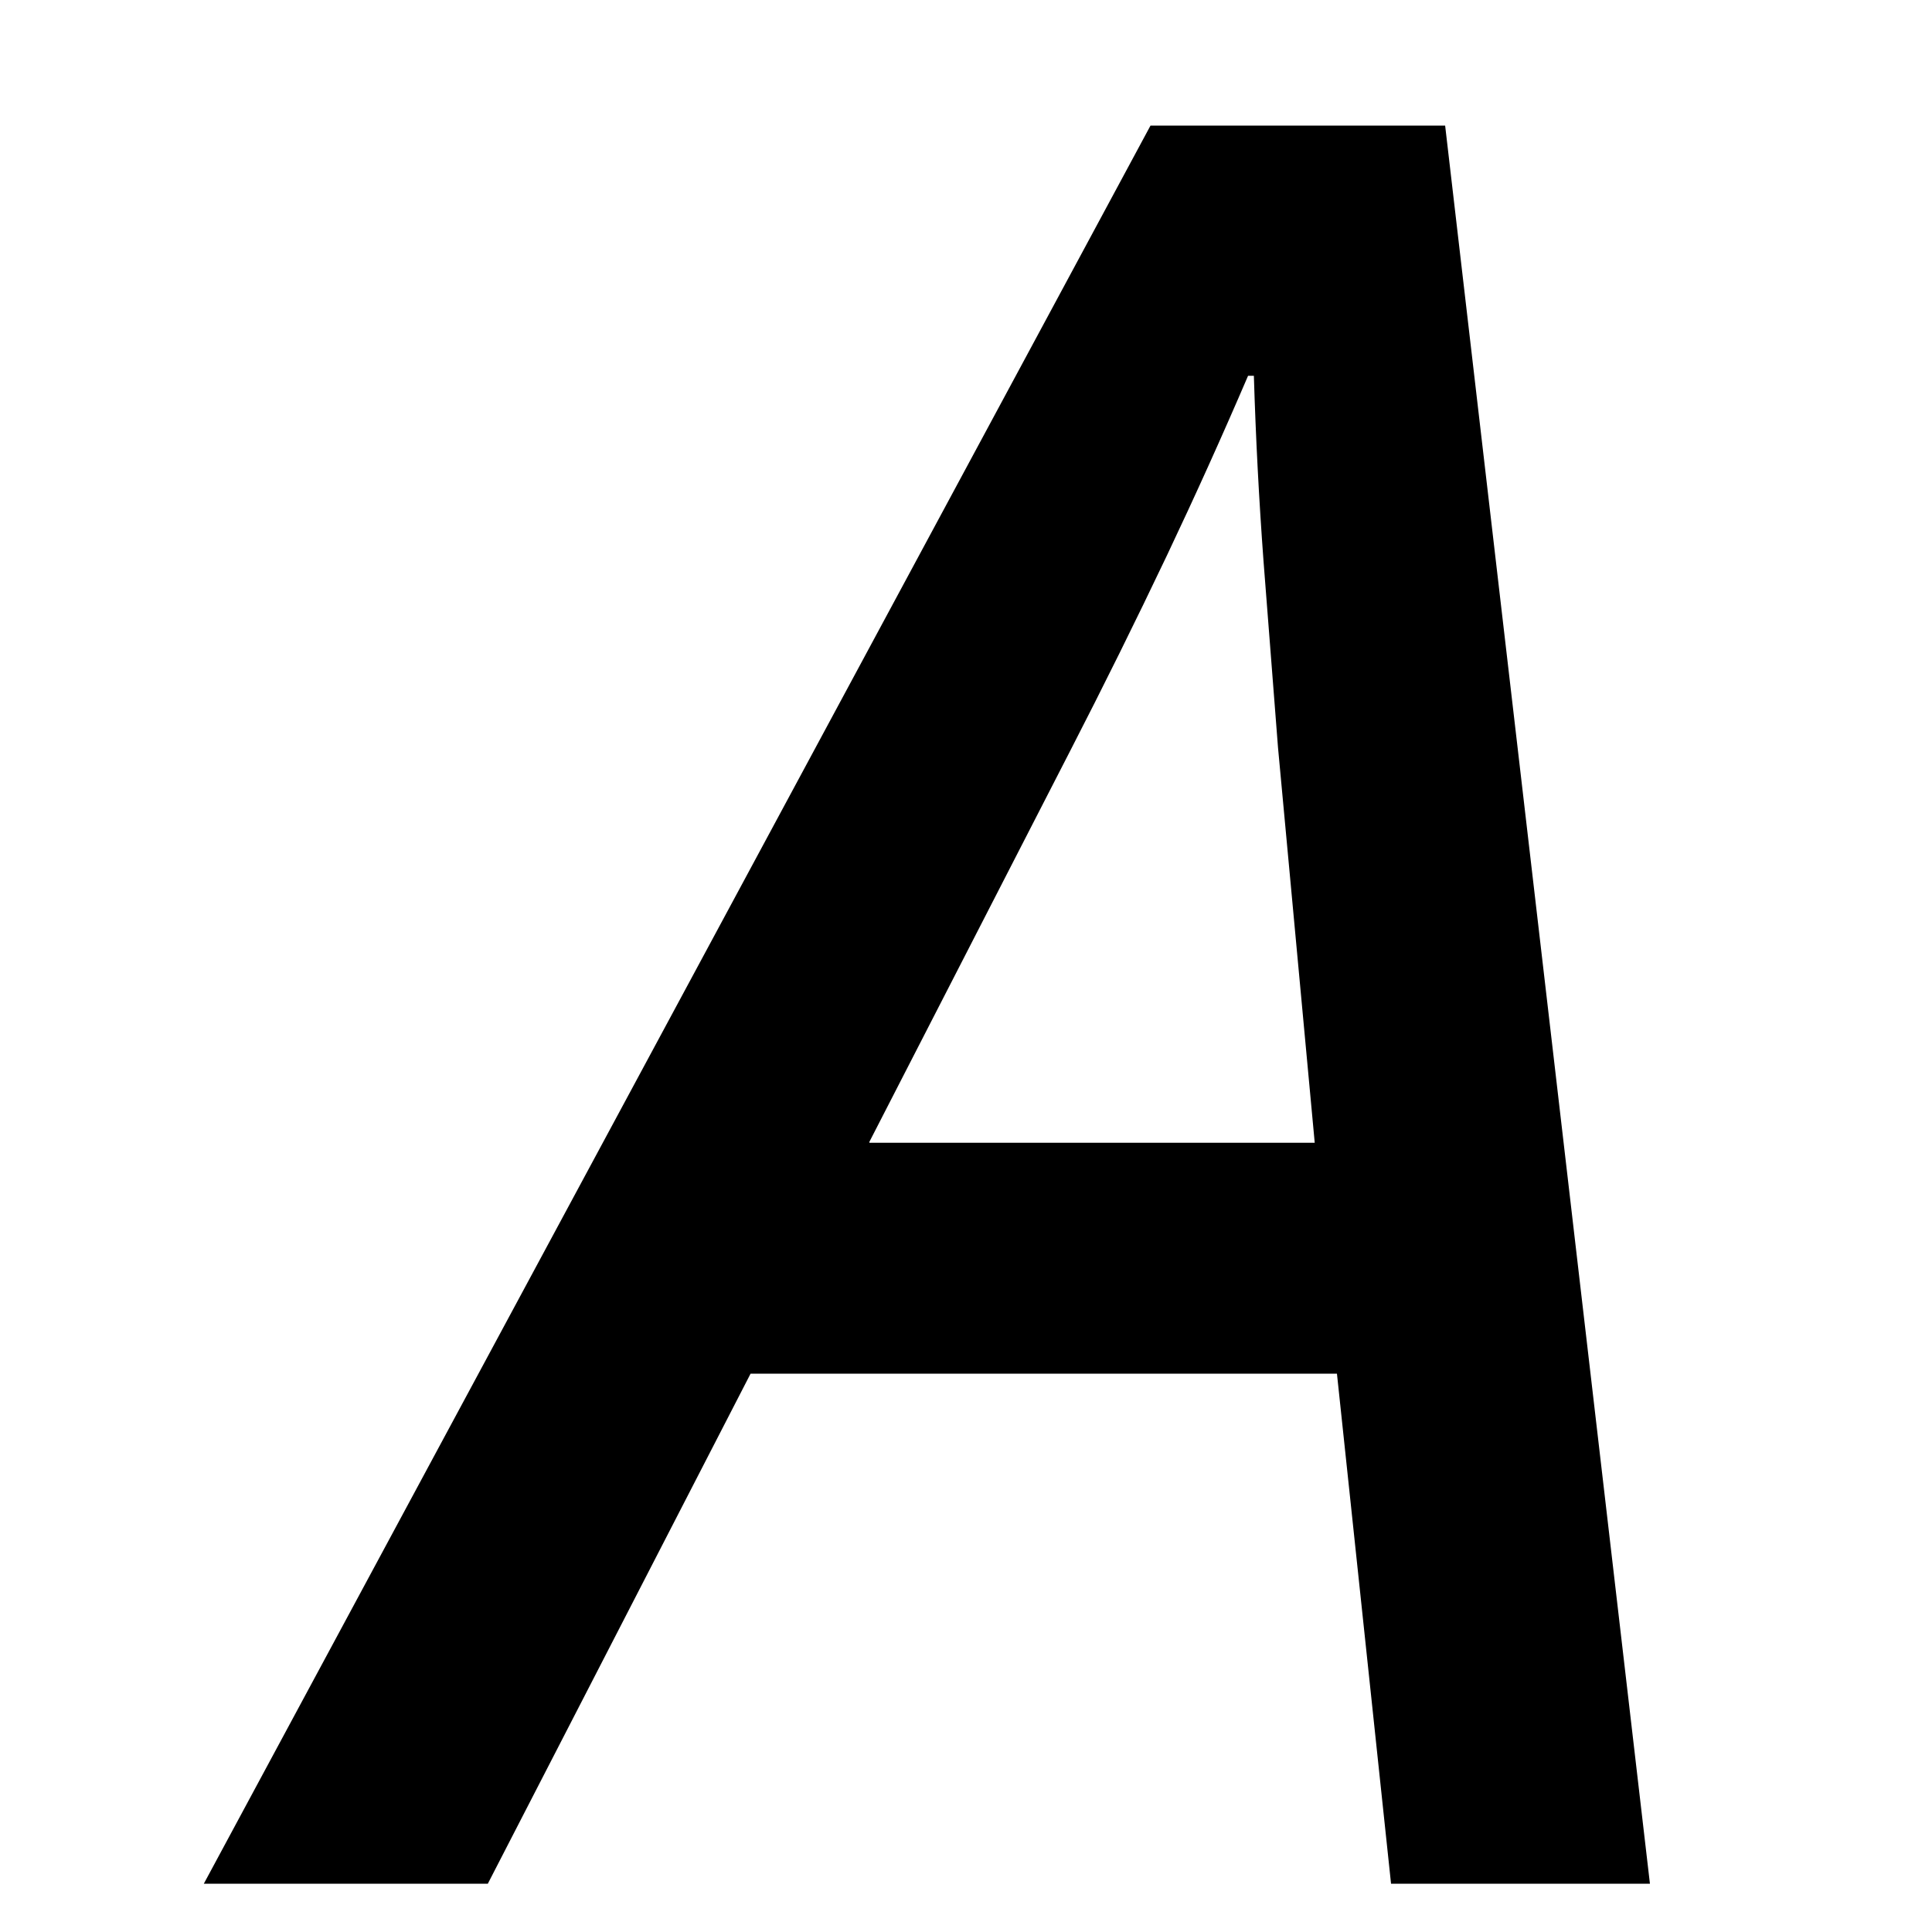
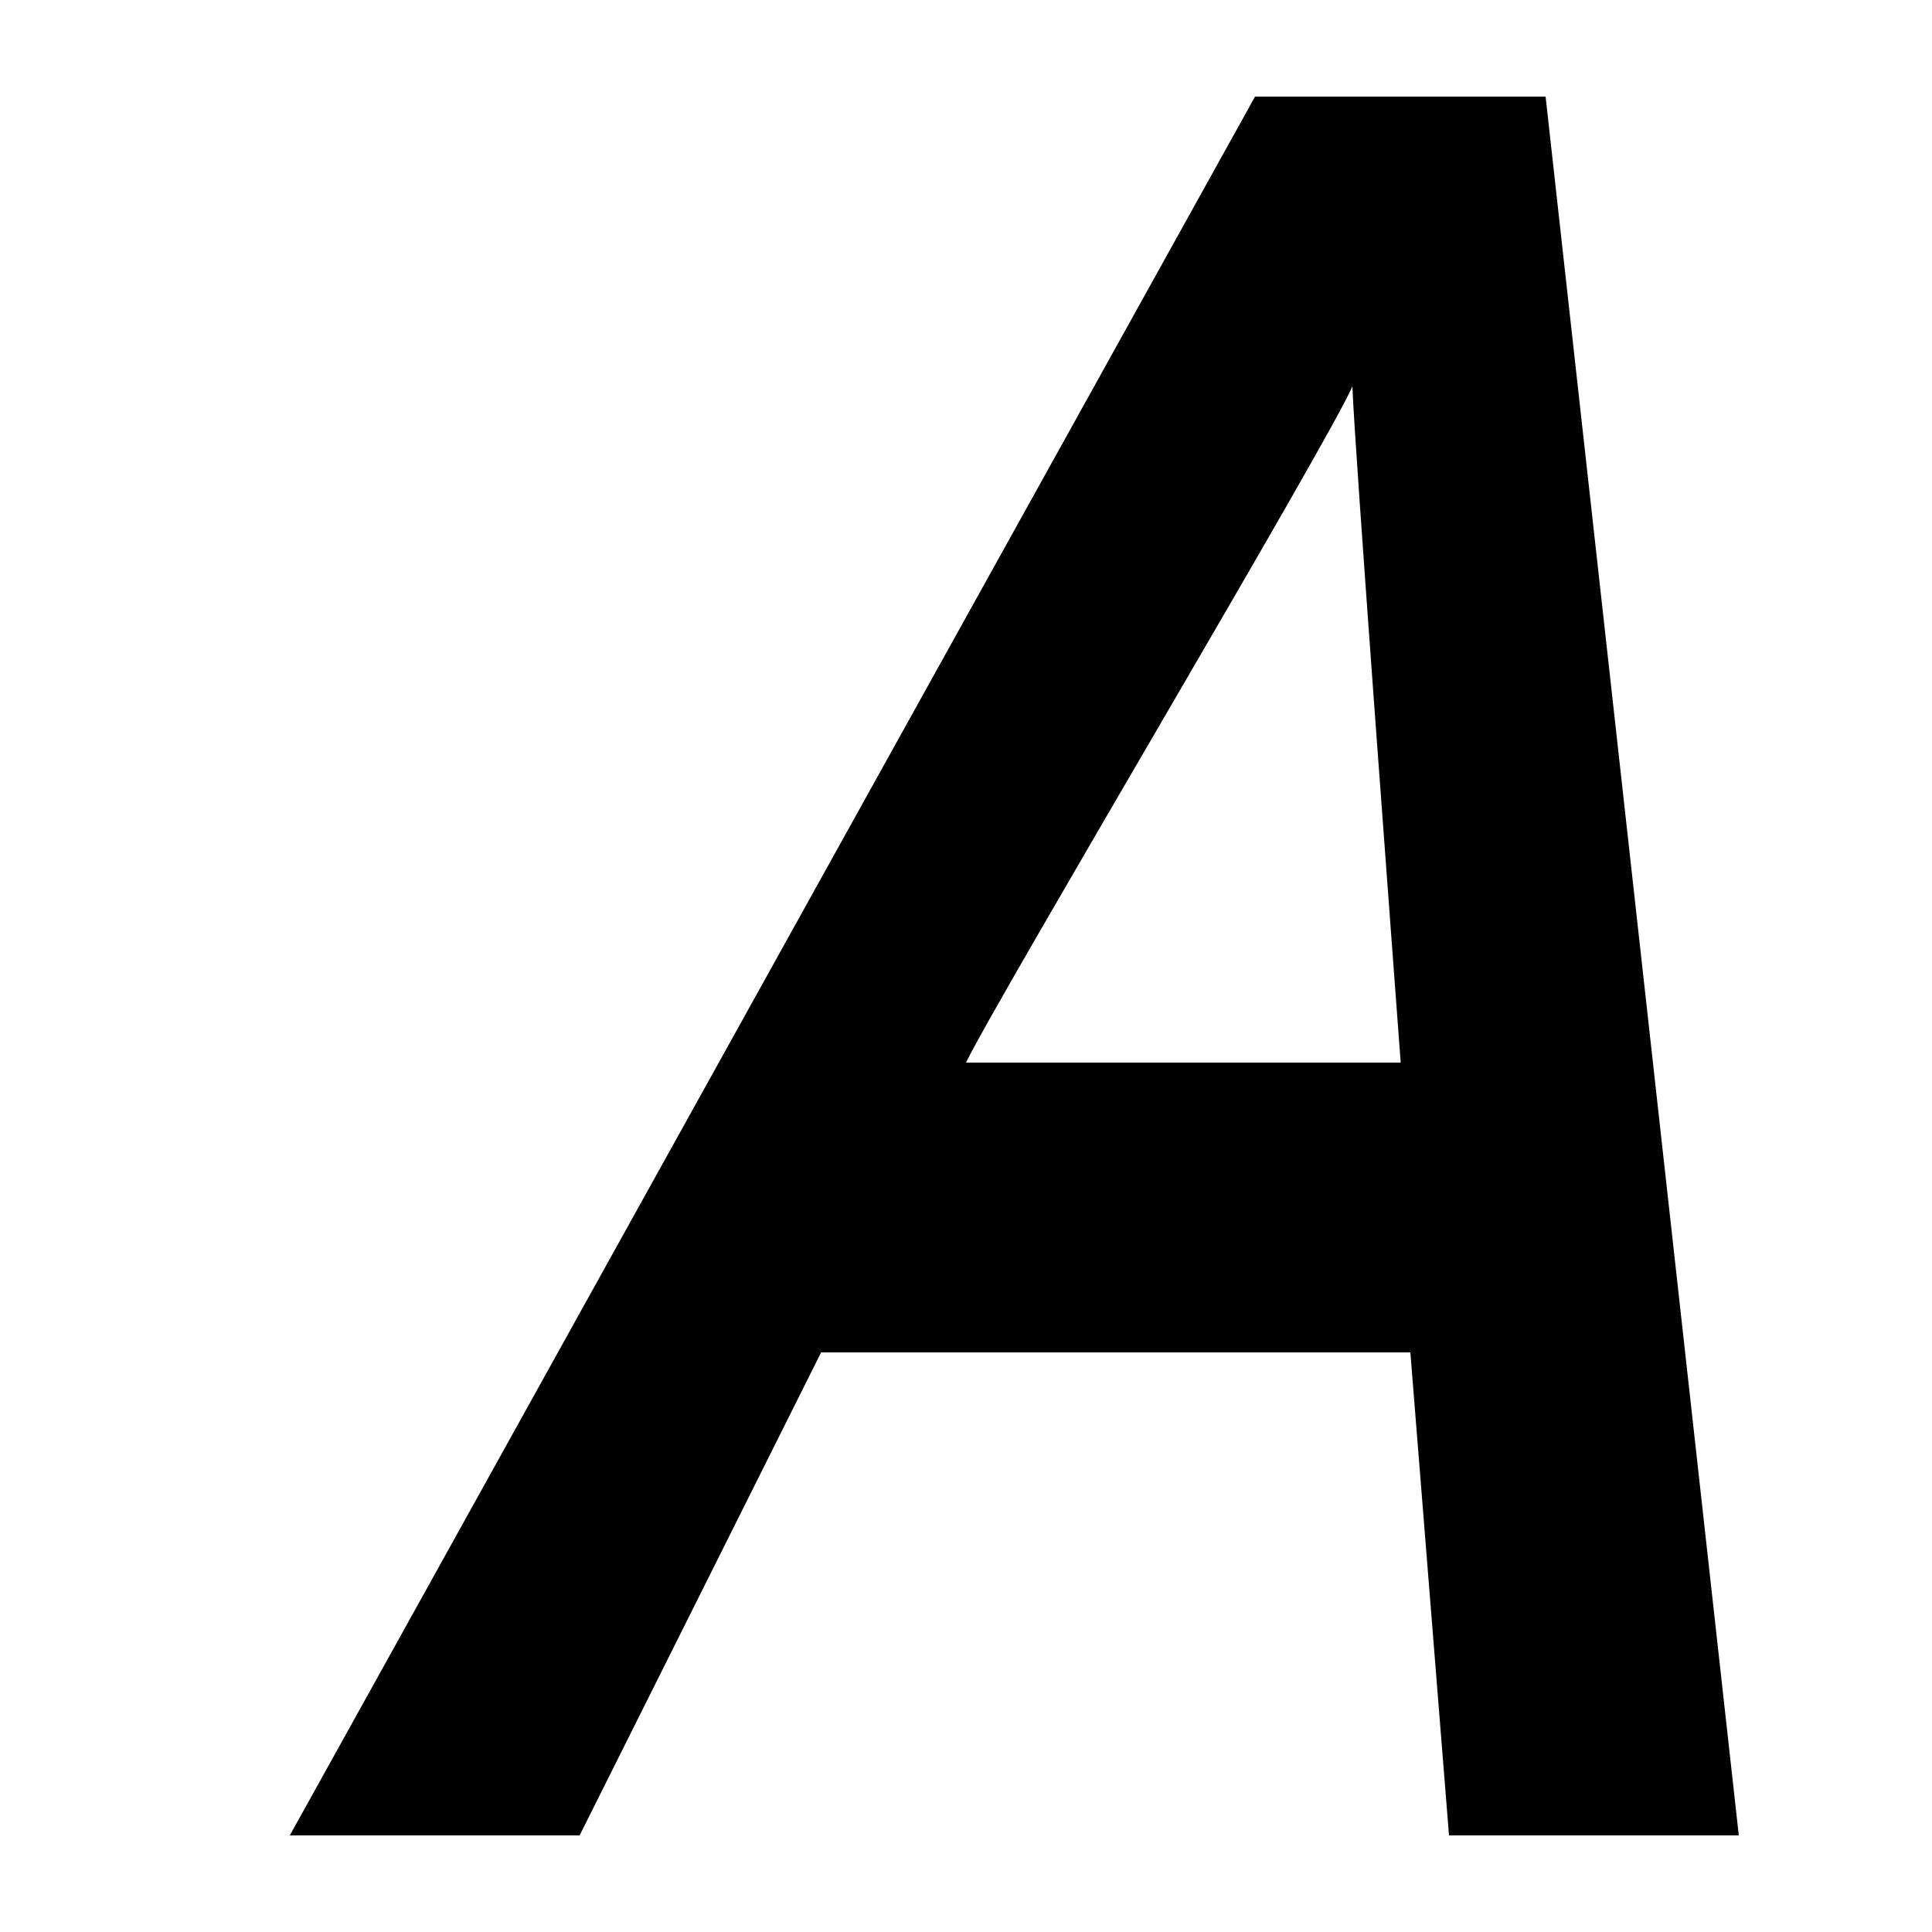
<svg xmlns="http://www.w3.org/2000/svg" width="20" height="20" viewBox="0 0 20 20">
-   <path d="m2.11 19.5 9.8-18.2h3.05l2.12 18.2H14.4l-.56-5.28H7.77L5.05 19.5H2.1zM9 11.83h4.61l-.38-4.09-.15-1.93a44.18 44.18 0 0 1-.1-1.92h-.06a54.6 54.6 0 0 1-.84 1.86 72.63 72.63 0 0 1-1 2.02L9 11.82z" />
+   <path d="m3 19 9.992-18H16l2 18h-3l-.4-5H8.5L6 19H3Zm7-8h4.5c-.051-.69-.483-6.429-.5-7-.255.588-3.693 6.361-4 7Z" />
</svg>
